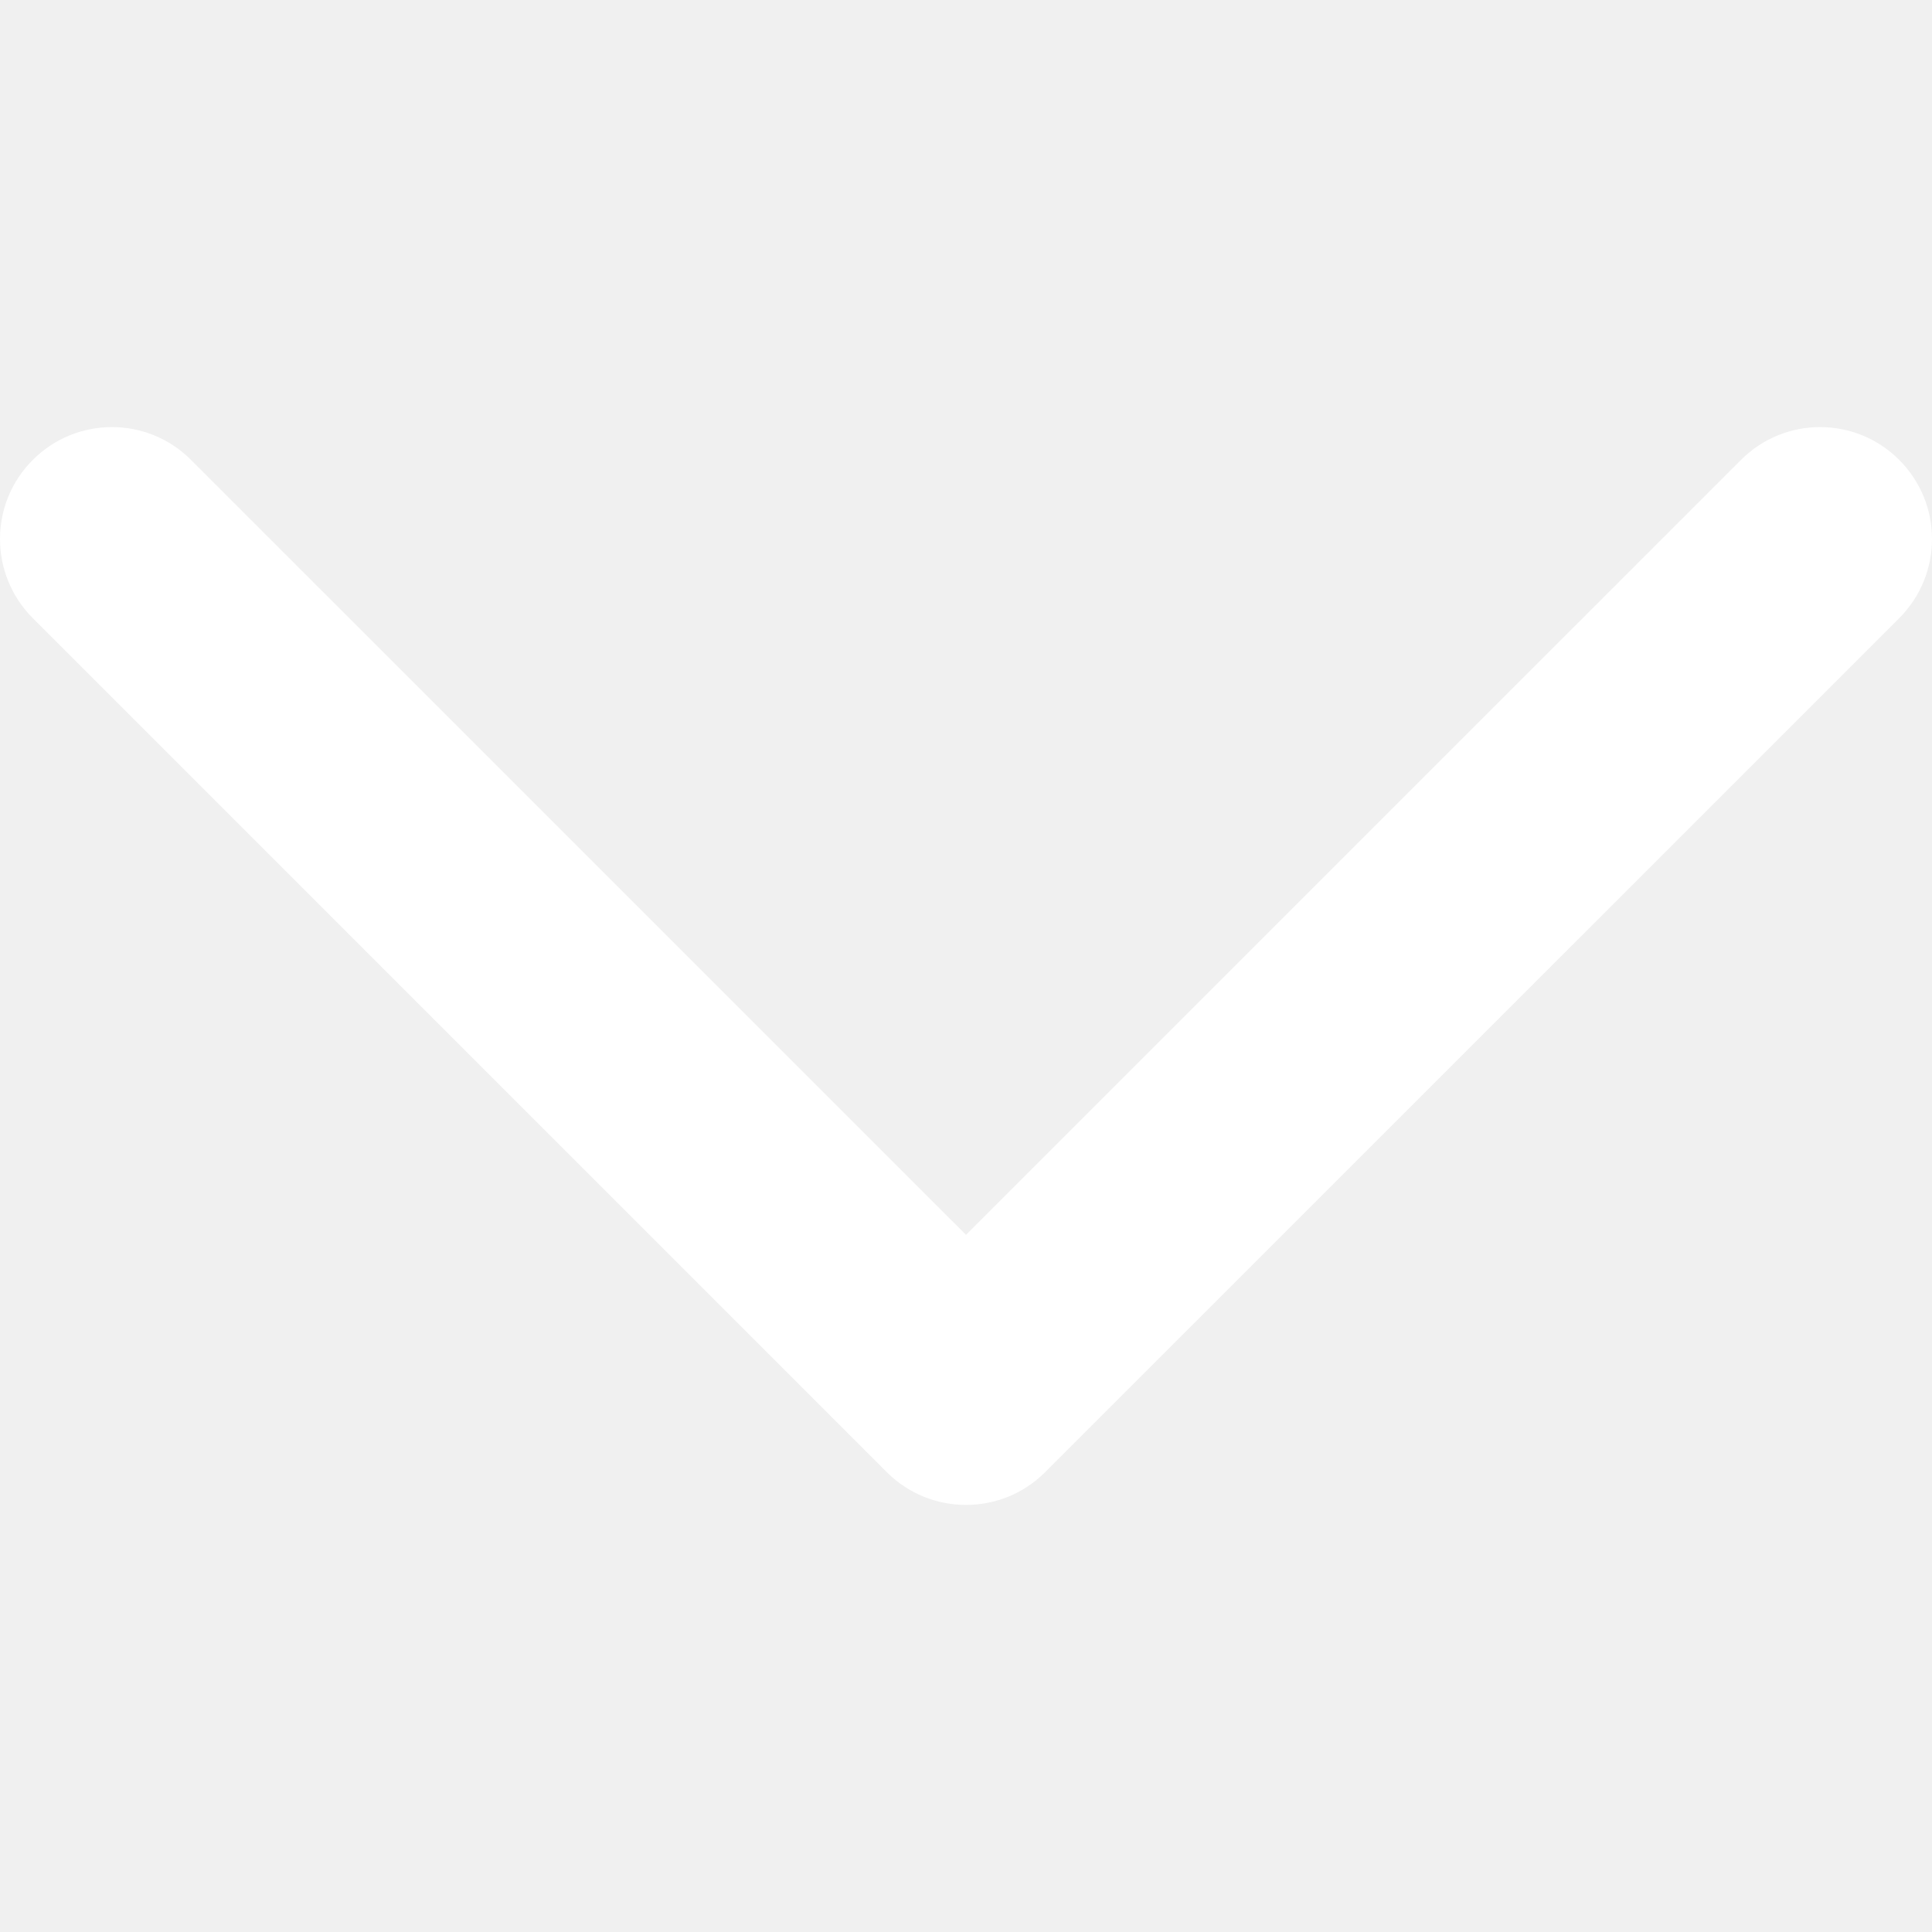
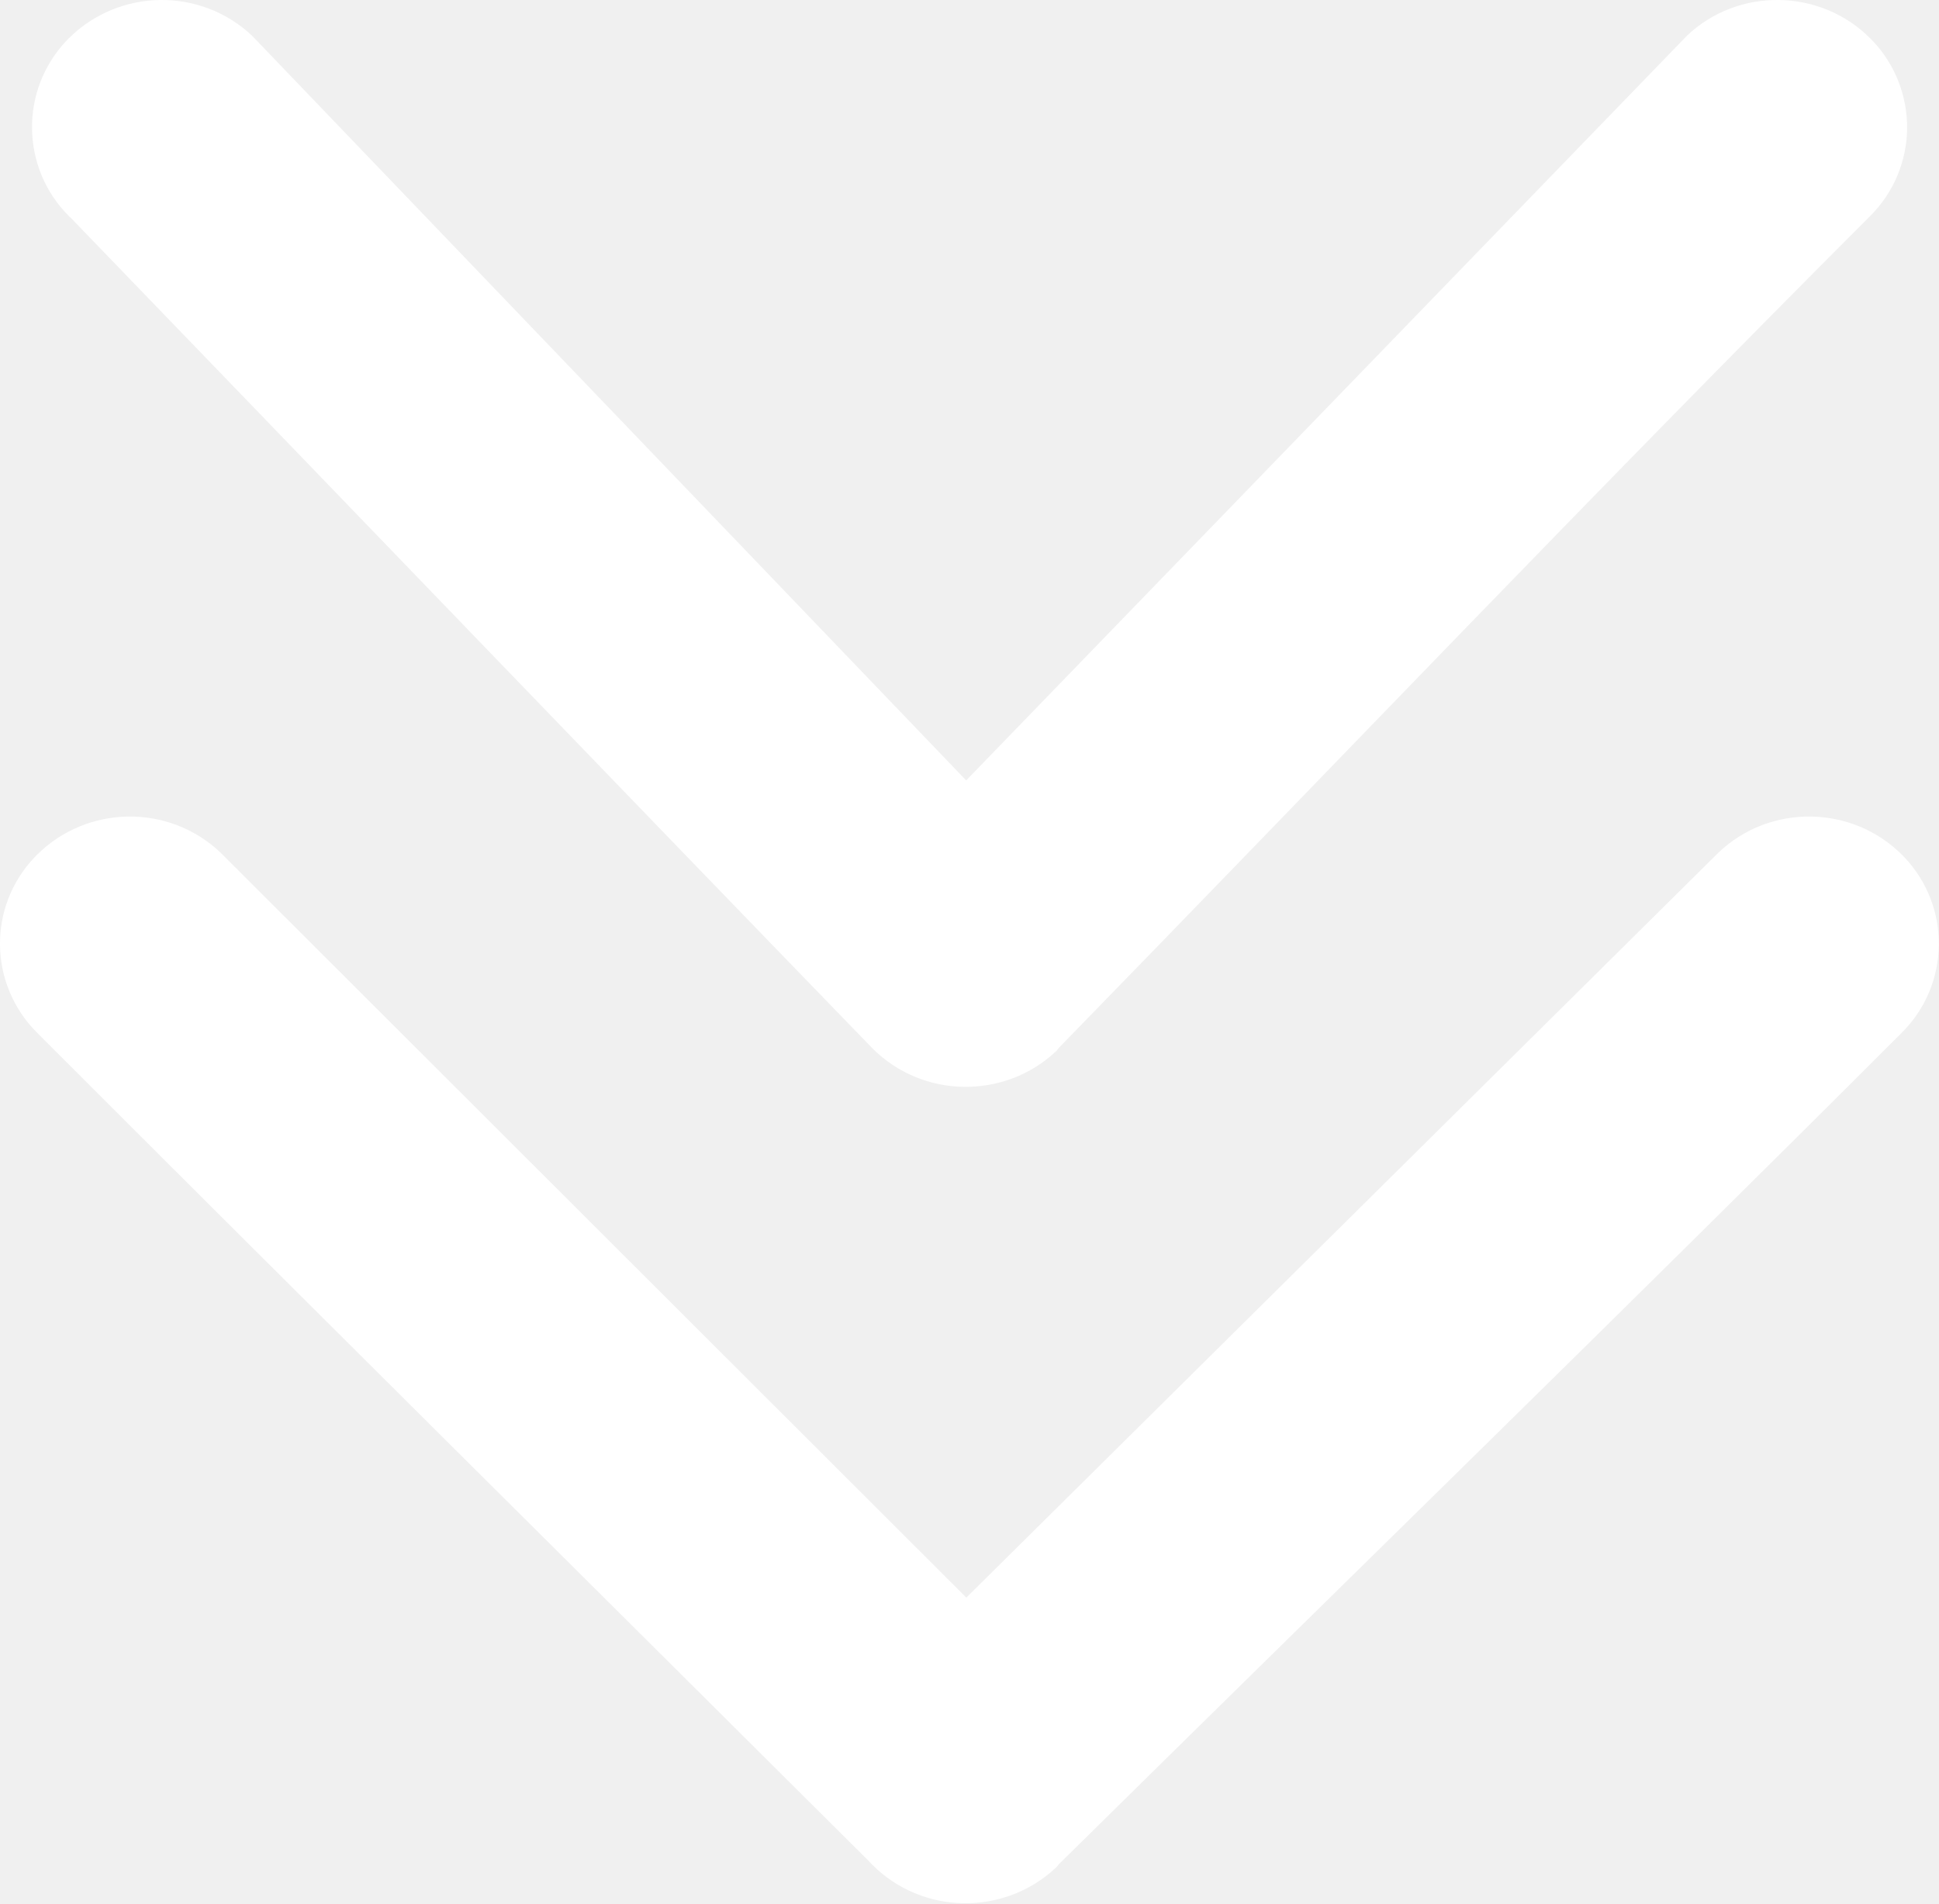
- <svg xmlns="http://www.w3.org/2000/svg" height="800px" width="800px" fill="#fff" version="1.1" id="Capa_1" viewBox="0 0 185.344 185.344" xml:space="preserve">
+ <svg xmlns="http://www.w3.org/2000/svg" version="1.1" id="Layer_1" fill="#fff" x="0px" y="0px" viewBox="0 0 122.88 120.64" style="enable-background:new 0 0 122.88 120.64" xml:space="preserve">
  <g>
-     <g>
-       <path d="M92.672,144.373c-2.752,0-5.493-1.044-7.593-3.138L3.145,59.301c-4.194-4.199-4.194-10.992,0-15.18    c4.194-4.199,10.987-4.199,15.18,0l74.347,74.341l74.347-74.341c4.194-4.199,10.987-4.199,15.18,0    c4.194,4.194,4.194,10.981,0,15.18l-81.939,81.934C98.166,143.329,95.419,144.373,92.672,144.373z" />
-     </g>
+     <path d="M108.91,54.03c1.63-1.55,3.74-2.31,5.85-2.28c2.11,0.03,4.2,0.84,5.79,2.44l0.12,0.12c1.5,1.58,2.23,3.6,2.2,5.61 c-0.03,2.01-0.82,4.02-2.37,5.55c-17.66,17.66-35.61,35.13-53.4,52.68c-0.05,0.07-0.1,0.13-0.16,0.19 c-1.63,1.55-3.76,2.31-5.87,2.28c-2.11-0.03-4.21-0.85-5.8-2.45l-0.26-0.27C37.47,100.43,19.87,82.98,2.36,65.46 C0.82,63.93,0.03,61.93,0,59.92c-0.03-2.01,0.7-4.03,2.21-5.61l0.15-0.15c1.58-1.57,3.66-2.38,5.76-2.41 c2.1-0.03,4.22,0.73,5.85,2.28l47.27,47.22L108.91,54.03L108.91,54.03z M106.91,2.26c1.62-1.54,3.73-2.29,5.83-2.26 c2.11,0.03,4.2,0.84,5.79,2.44l0.12,0.12c1.5,1.57,2.23,3.6,2.21,5.61c-0.03,2.01-0.82,4.02-2.37,5.55 C101.2,31.01,84.2,48.87,67.12,66.39c-0.05,0.07-0.11,0.14-0.17,0.21c-1.63,1.55-3.76,2.31-5.87,2.28 c-2.11-0.03-4.21-0.85-5.8-2.45C38.33,48.94,21.44,31.36,4.51,13.83l-0.13-0.12c-1.54-1.53-2.32-3.53-2.35-5.54 C2,6.16,2.73,4.14,4.23,2.56l0.15-0.15C5.96,0.84,8.05,0.03,10.14,0c2.1-0.03,4.22,0.73,5.85,2.28l45.24,47.18L106.91,2.26 L106.91,2.26z" />
  </g>
</svg>
